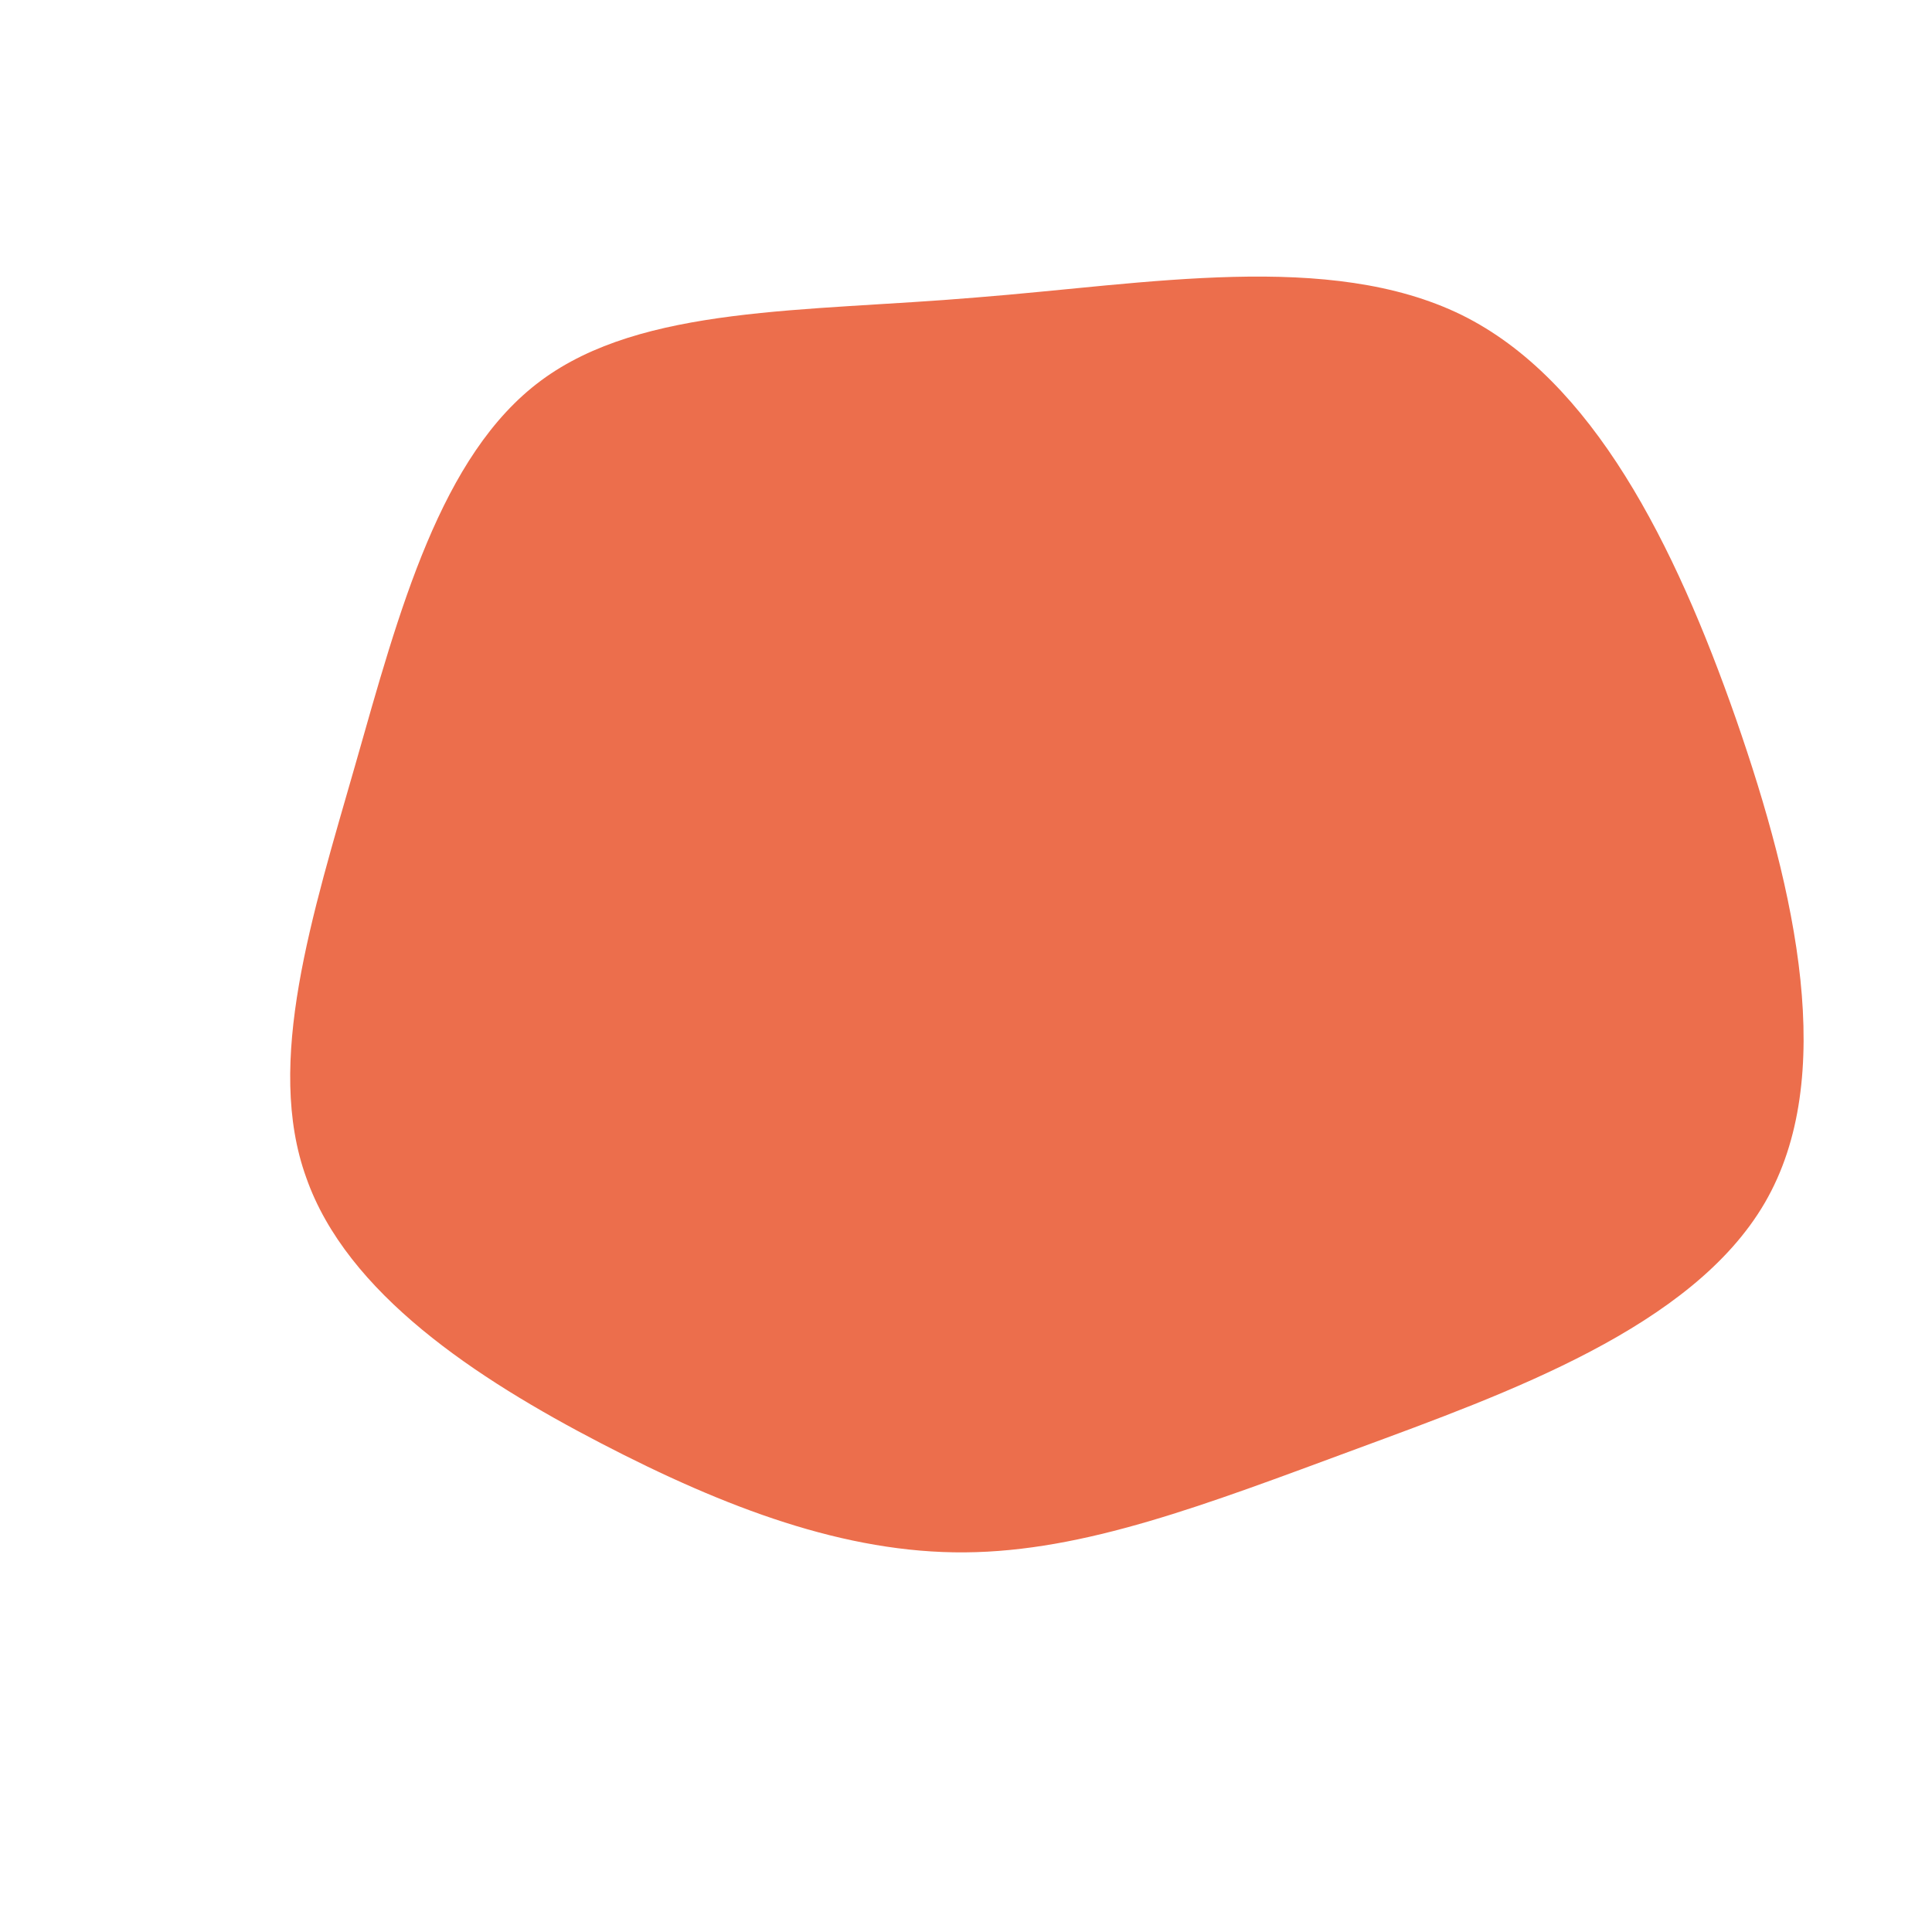
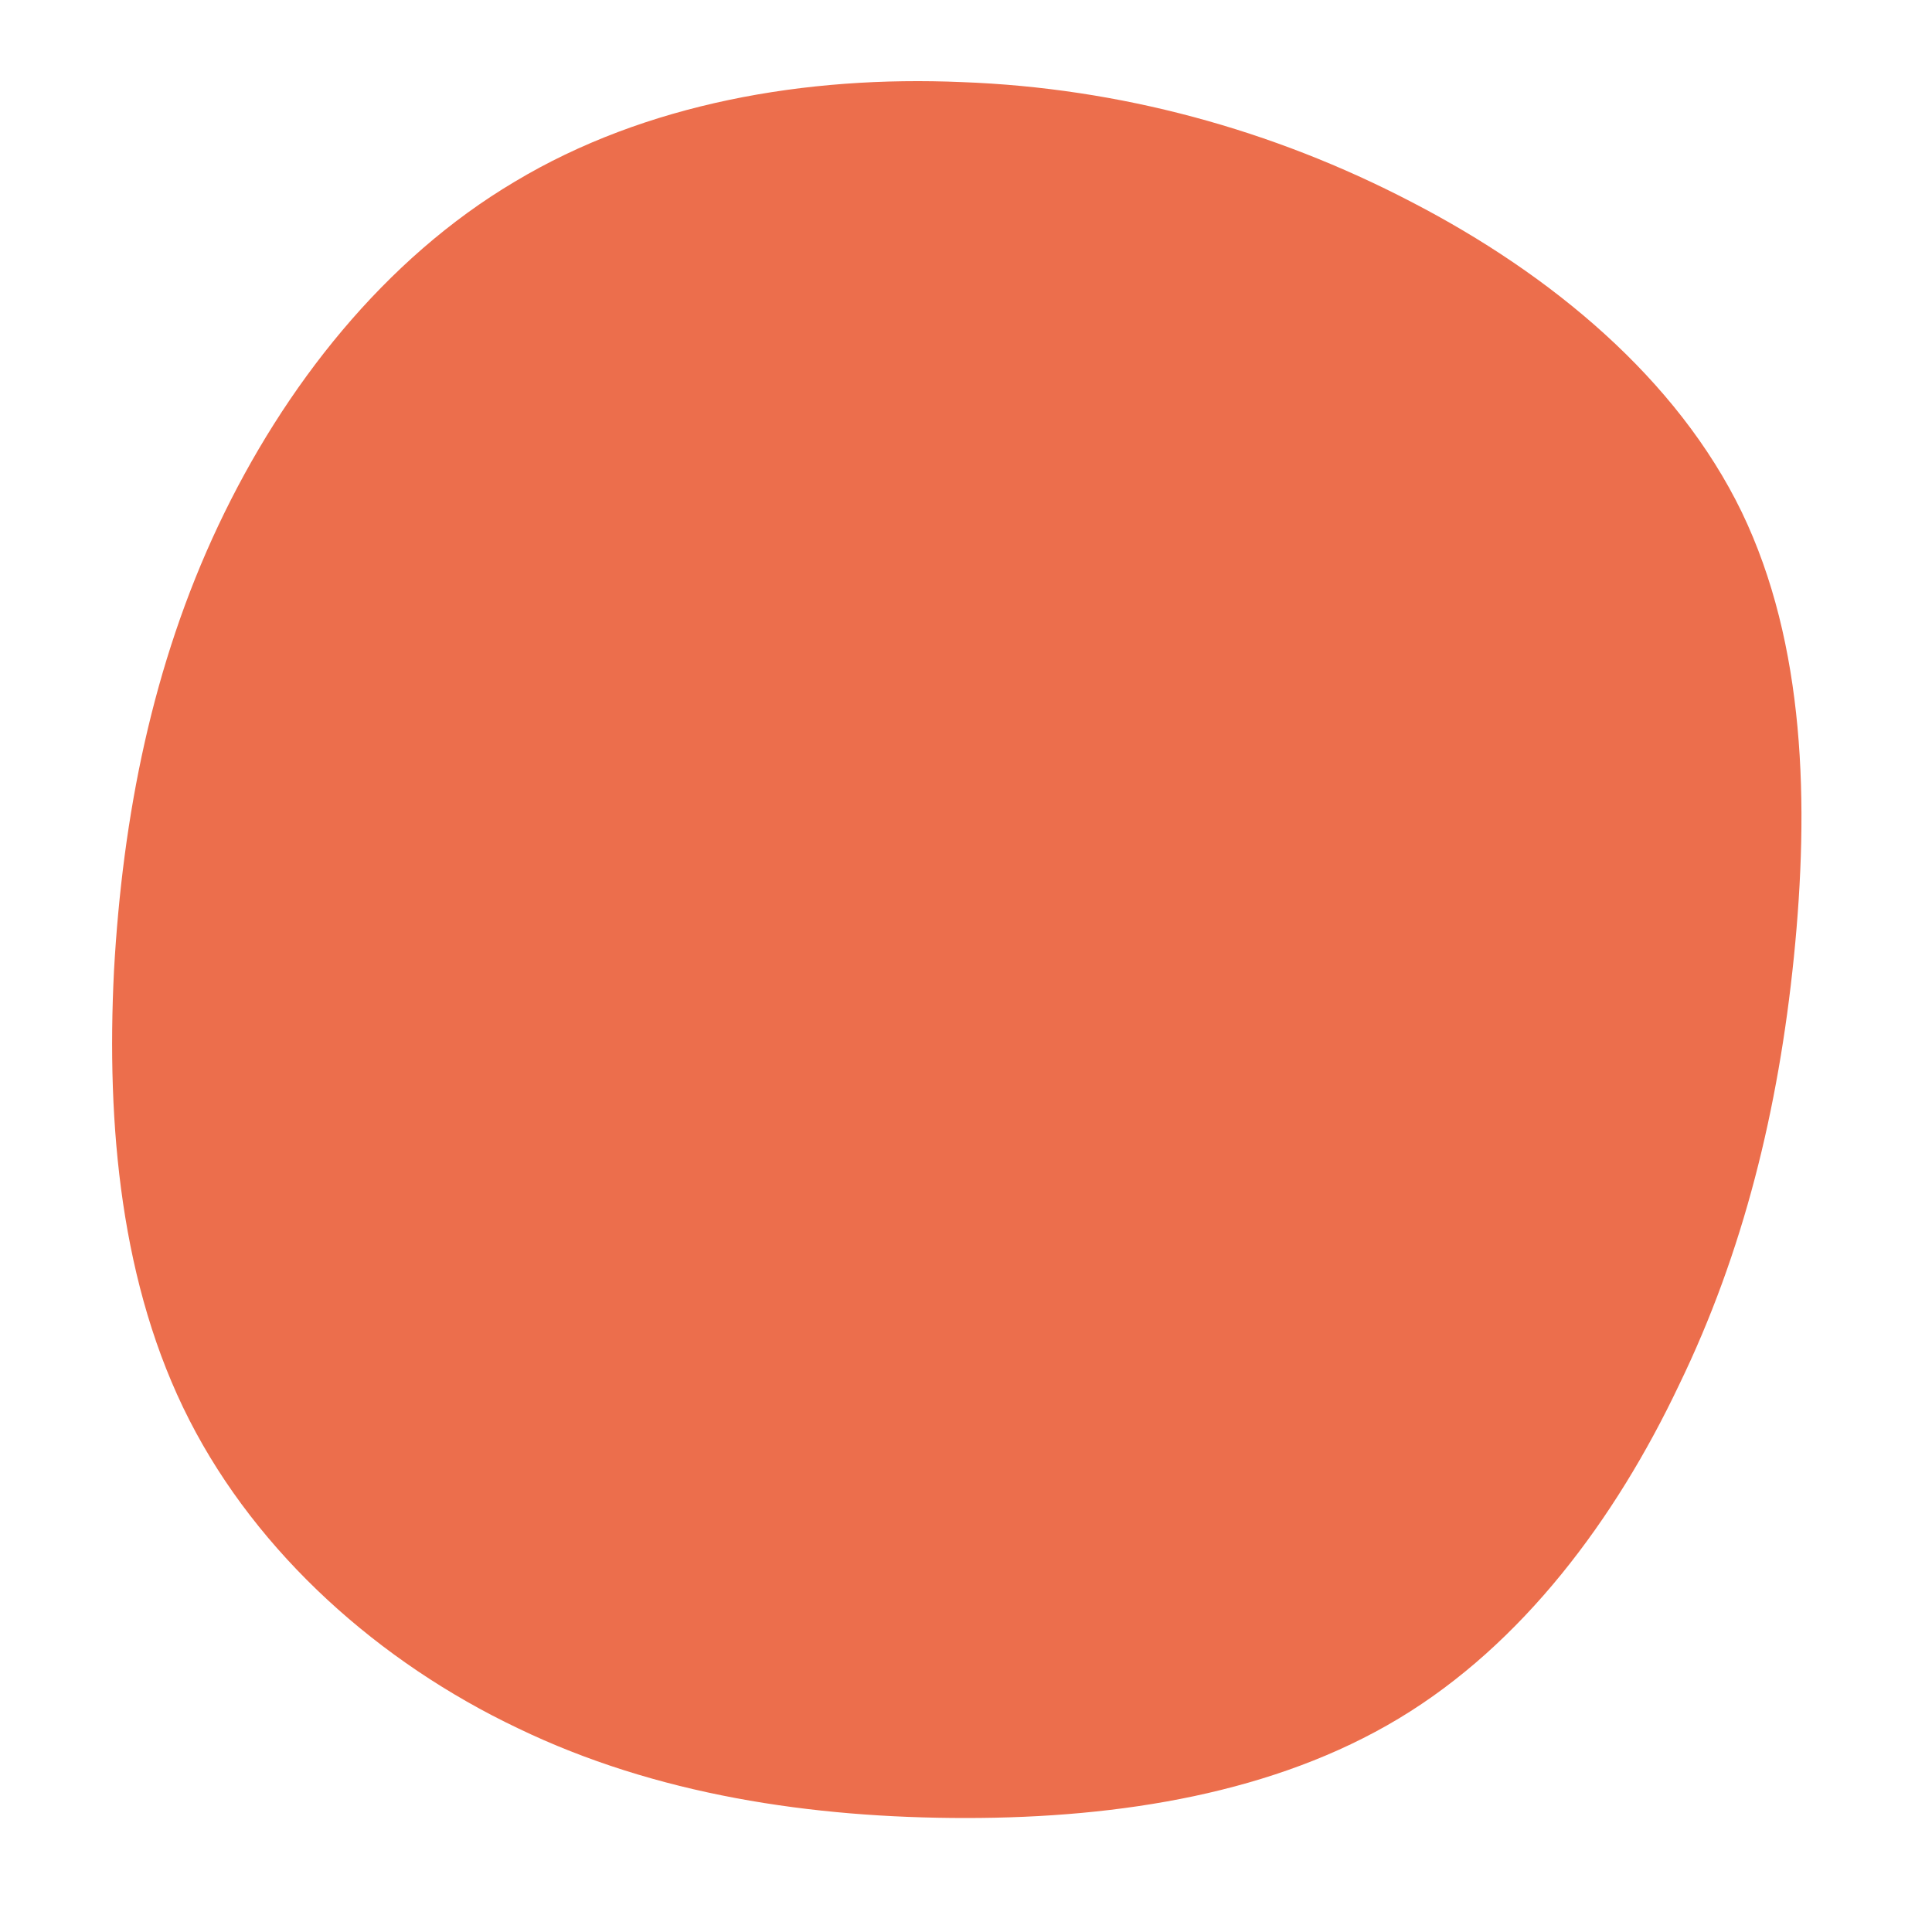
<svg xmlns="http://www.w3.org/2000/svg" viewBox="0 0 200 200">
-   <path fill="#EC6E4C" d="M51.3,-67.4C64.9,-60.7,73.4,-43.6,79.7,-25.6C86,-7.5,90.2,11.6,82.7,24.5C75.2,37.4,56.1,44.2,40.4,50C24.7,55.8,12.3,60.6,-0.1,60.7C-12.5,60.8,-24.9,56.1,-37.8,49.4C-50.7,42.7,-64.1,33.9,-68.3,21.9C-72.6,10,-67.7,-5.2,-63.2,-20.9C-58.7,-36.7,-54.4,-52.9,-44,-60.6C-33.5,-68.4,-16.7,-67.7,1,-69.2C18.8,-70.6,37.6,-74.1,51.3,-67.4Z" transform="translate(100 100)" />
+   <path fill="#EC6E4C" d="M46.1,-79.1C60.6,-71.6,73.6,-60.8,80.3,-47C86.9,-33.3,87.3,-16.7,85.7,-0.9C84.1,14.8,80.5,29.6,73.8,43.4C67.2,57.3,57.6,70.2,44.8,77.9C32,85.6,16,88.2,0,88.2C-16,88.2,-32.1,85.8,-46.4,78.9C-60.7,72.1,-73.3,60.9,-80.4,47C-87.5,33.1,-89,16.5,-88.2,0.5C-87.3,-15.6,-84.2,-31.2,-77.4,-45.6C-70.6,-60,-60.2,-73.2,-46.7,-81.2C-33.2,-89.3,-16.6,-92.2,-0.4,-91.5C15.9,-90.9,31.7,-86.6,46.1,-79.1Z" transform="translate(100 100)" />
</svg>
